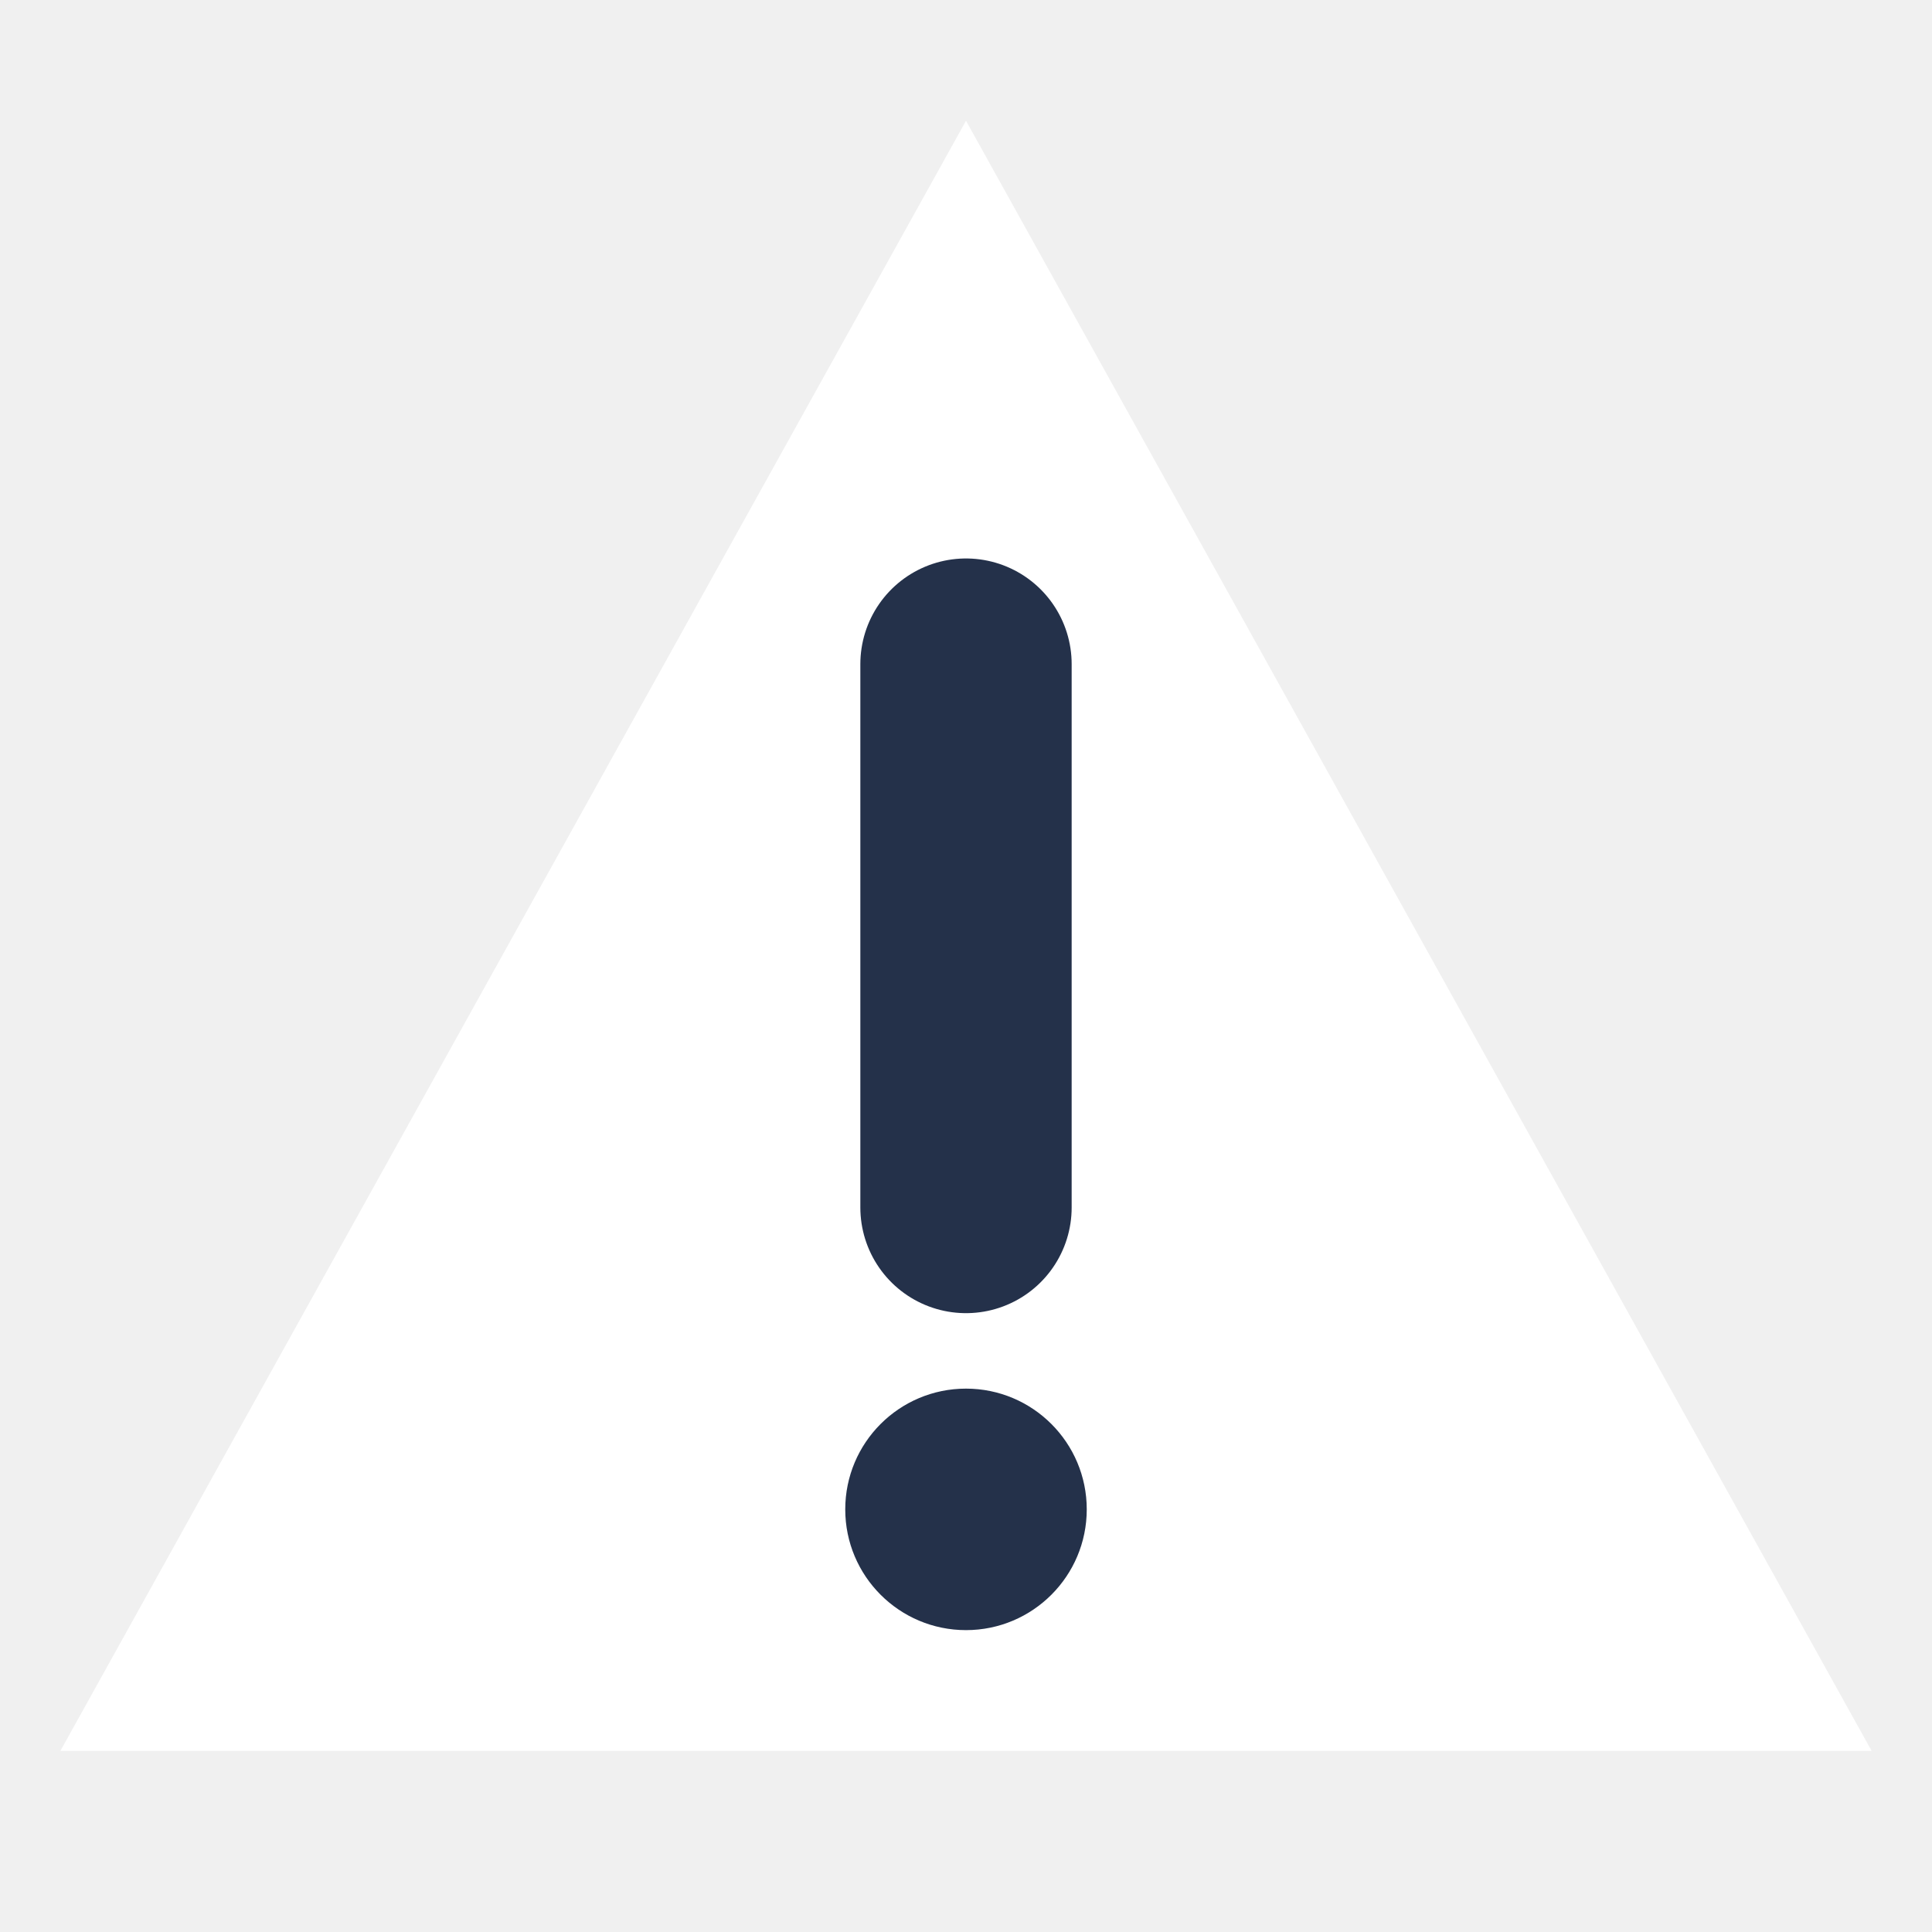
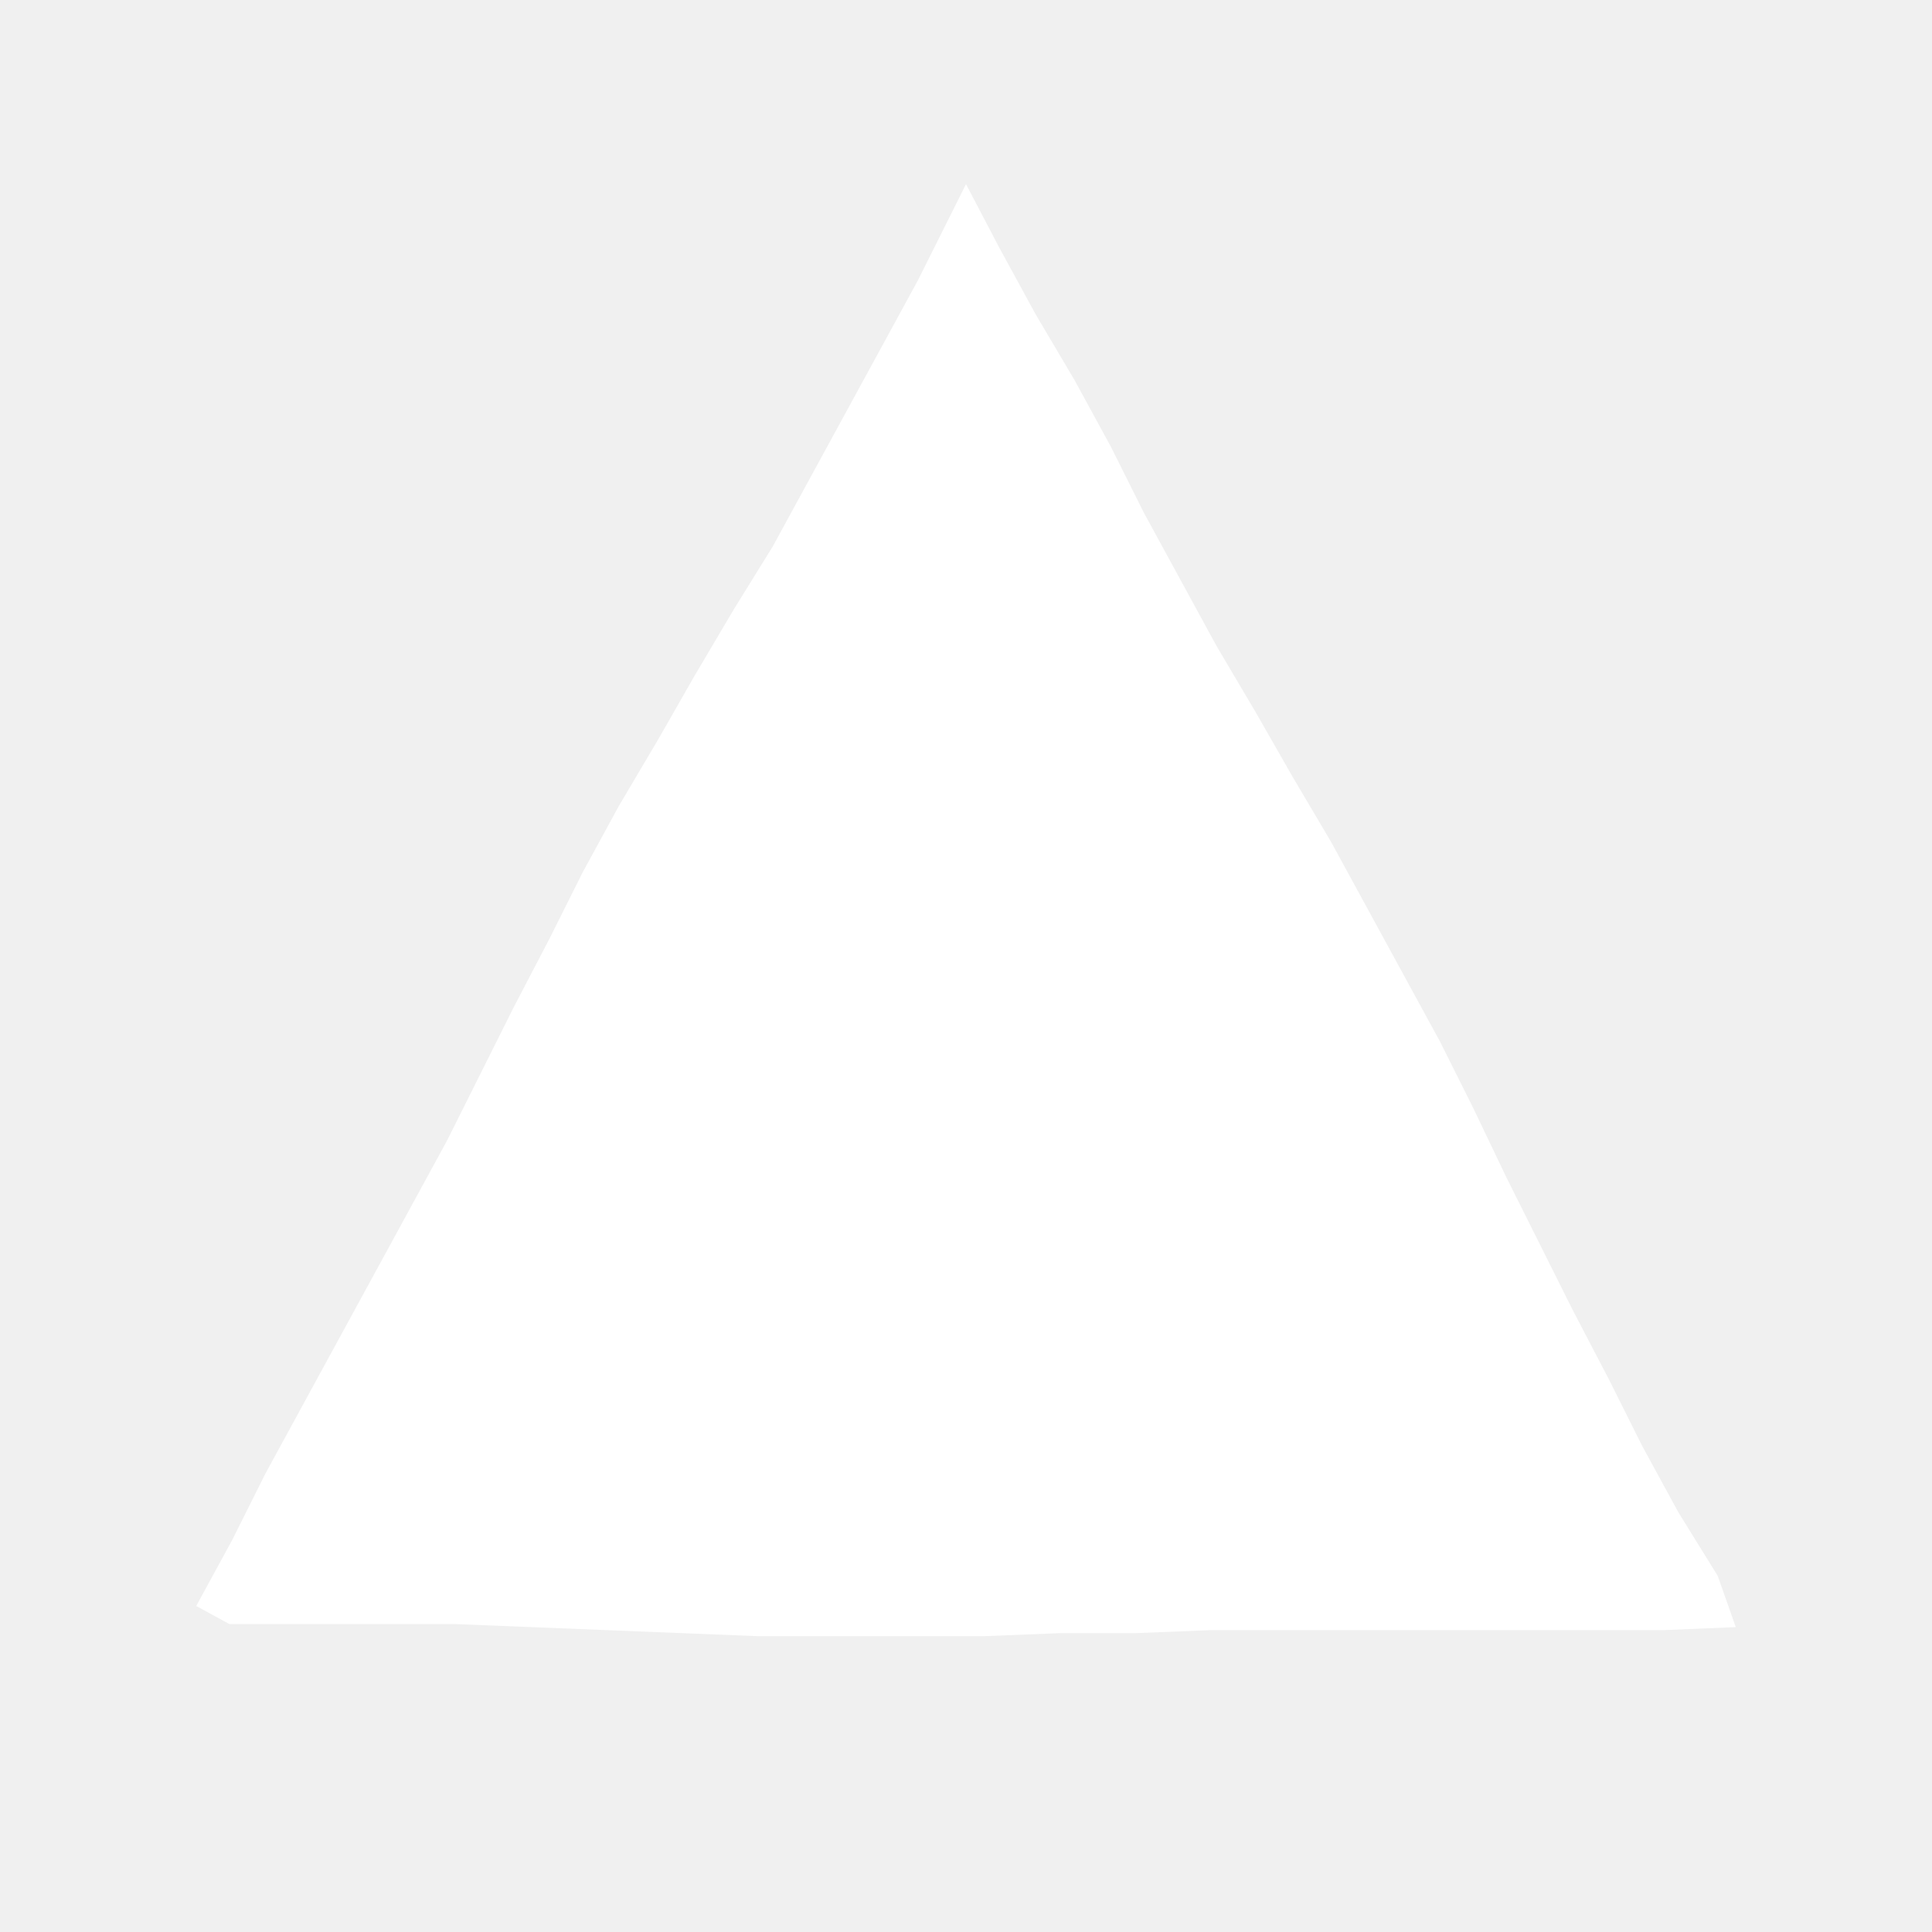
<svg xmlns="http://www.w3.org/2000/svg" width="64" height="64" viewBox="0 0 64 64">
-   <path d="M32 4 L62 58 L2 58 Z" fill="#ffffff" />
-   <path d="M32 22 L32 40" stroke="#24314a" stroke-width="7" stroke-linecap="round" />
-   <circle cx="32" cy="50" r="4" fill="#24314a" />
+   <path d="M32 6.1 L33.1 8.2 L34.3 10.4 L35.6 12.6 L36.8 14.8 L37.9 17 L39.1 19.2 L40.3 21.4 L41.6 23.6 L42.8 25.7 L44.1 27.9 L45.3 30.1 L46.5 32.3 L47.7 34.5 L48.8 36.7 L49.9 39 L51 41.2 L52.1 43.4 L53.3 45.7 L54.4 47.9 L55.6 50.1 L56.9 52.2 L57.5 53.9 L55.1 54 L52.6 54 L50.1 54 L47.6 54 L45.1 54 L42.6 54 L40.1 54 L37.6 54.1 L35.1 54.1 L32.6 54.2 L30.1 54.2 L27.6 54.2 L25.1 54.2 L22.6 54.1 L20.1 54 L17.6 53.9 L15.1 53.8 L12.6 53.8 L10.1 53.8 L7.6 53.8 L6.5 53.2 L7.7 51 L8.8 48.8 L10 46.6 L11.2 44.4 L12.4 42.2 L13.6 40 L14.8 37.8 L15.9 35.6 L17 33.4 L18.2 31.1 L19.3 28.9 L20.5 26.7 L21.8 24.5 L23 22.4 L24.3 20.2 L25.6 18.1 L26.8 15.9 L28 13.7 L29.2 11.5 L30.4 9.3 Z" fill="#ffffff" fill-rule="nonzero" />
</svg>
